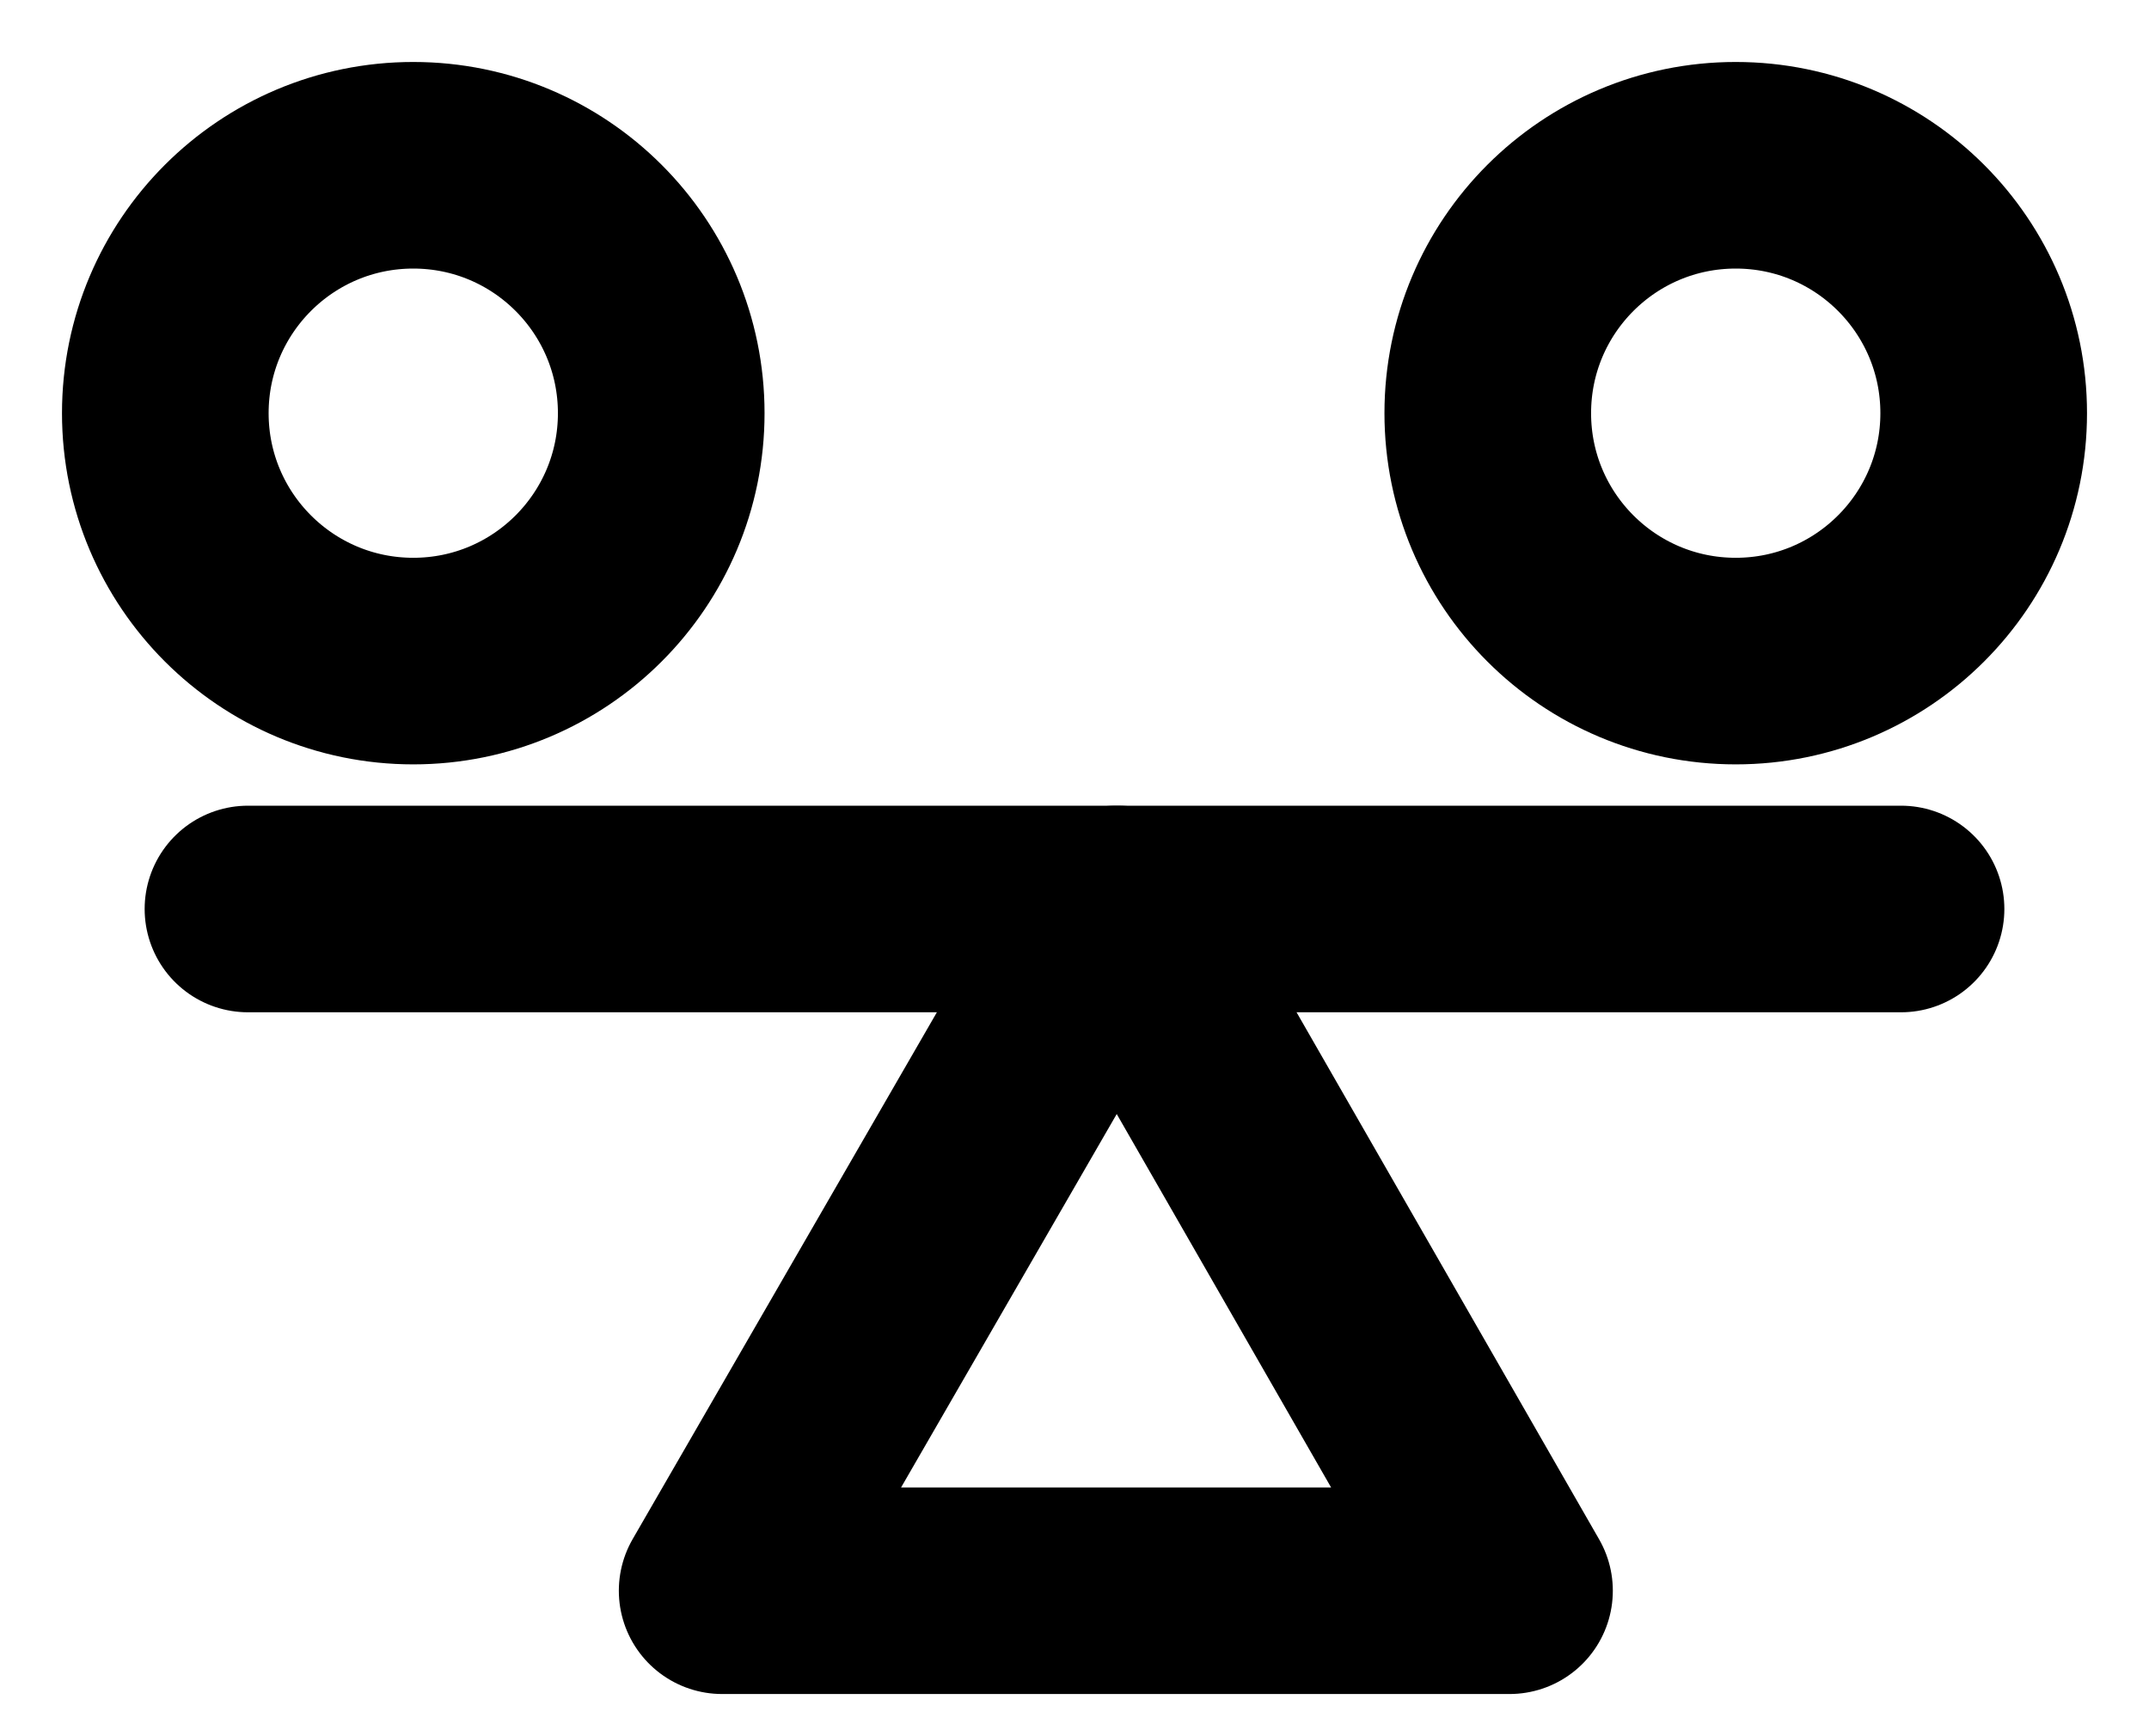
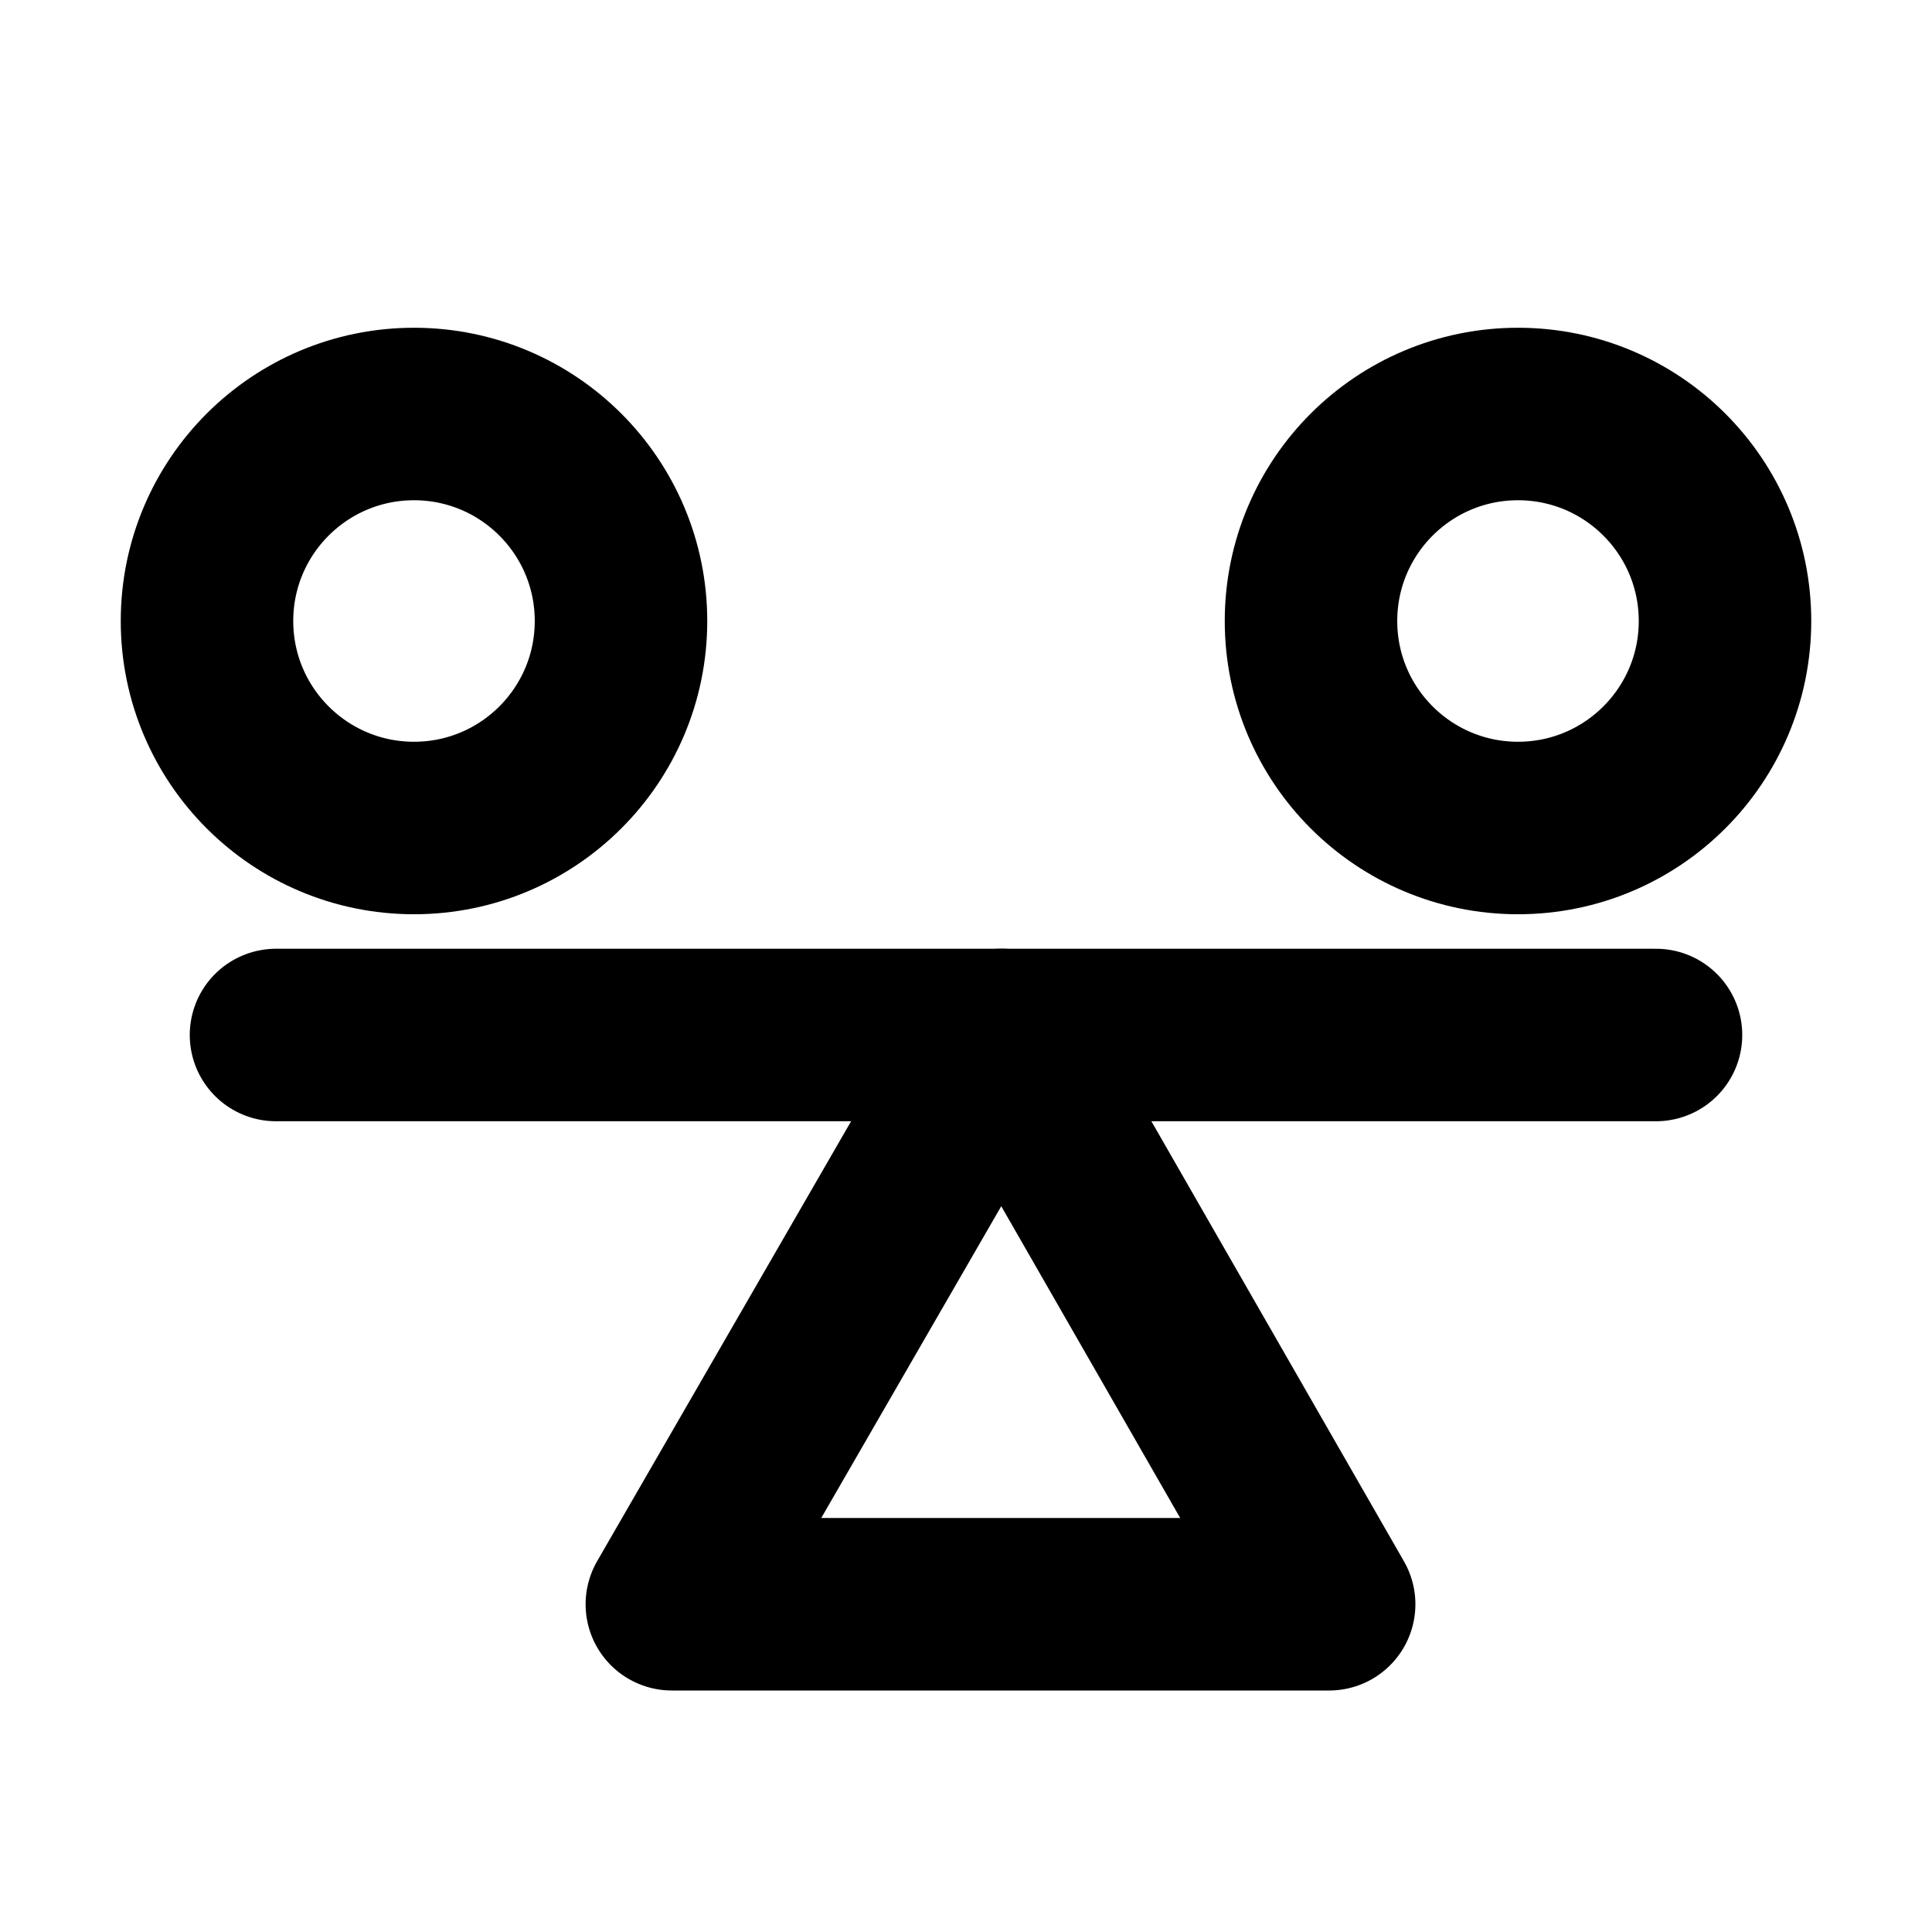
- <svg xmlns="http://www.w3.org/2000/svg" width="26" height="21" viewBox="0 0 26 21" fill="none">
-   <circle cx="5" cy="5" r="3" stroke="black" stroke-width="2.5" />
-   <circle cx="21" cy="5" r="3" stroke="black" stroke-width="2.5" />
-   <path d="M13.5 11H13.528L18.263 19.25H8.737L13.5 11Z" stroke="black" stroke-width="2.5" stroke-linecap="round" stroke-linejoin="round" />
-   <path d="M23 11L3 11" stroke="black" stroke-width="2.5" stroke-linecap="round" stroke-linejoin="round" />
+ <svg xmlns="http://www.w3.org/2000/svg" width="28" height="28" viewBox="0 0 28 28" fill="none">
+   <circle cx="6" cy="9" r="3" stroke="black" stroke-width="2.5" />
+   <circle cx="22" cy="9" r="3" stroke="black" stroke-width="2.5" />
+   <path d="M14.5 15H14.528L19.263 23.25H9.737L14.5 15Z" stroke="black" stroke-width="2.5" stroke-linecap="round" stroke-linejoin="round" />
+   <path d="M24 15L4 15" stroke="black" stroke-width="2.5" stroke-linecap="round" stroke-linejoin="round" />
</svg>
